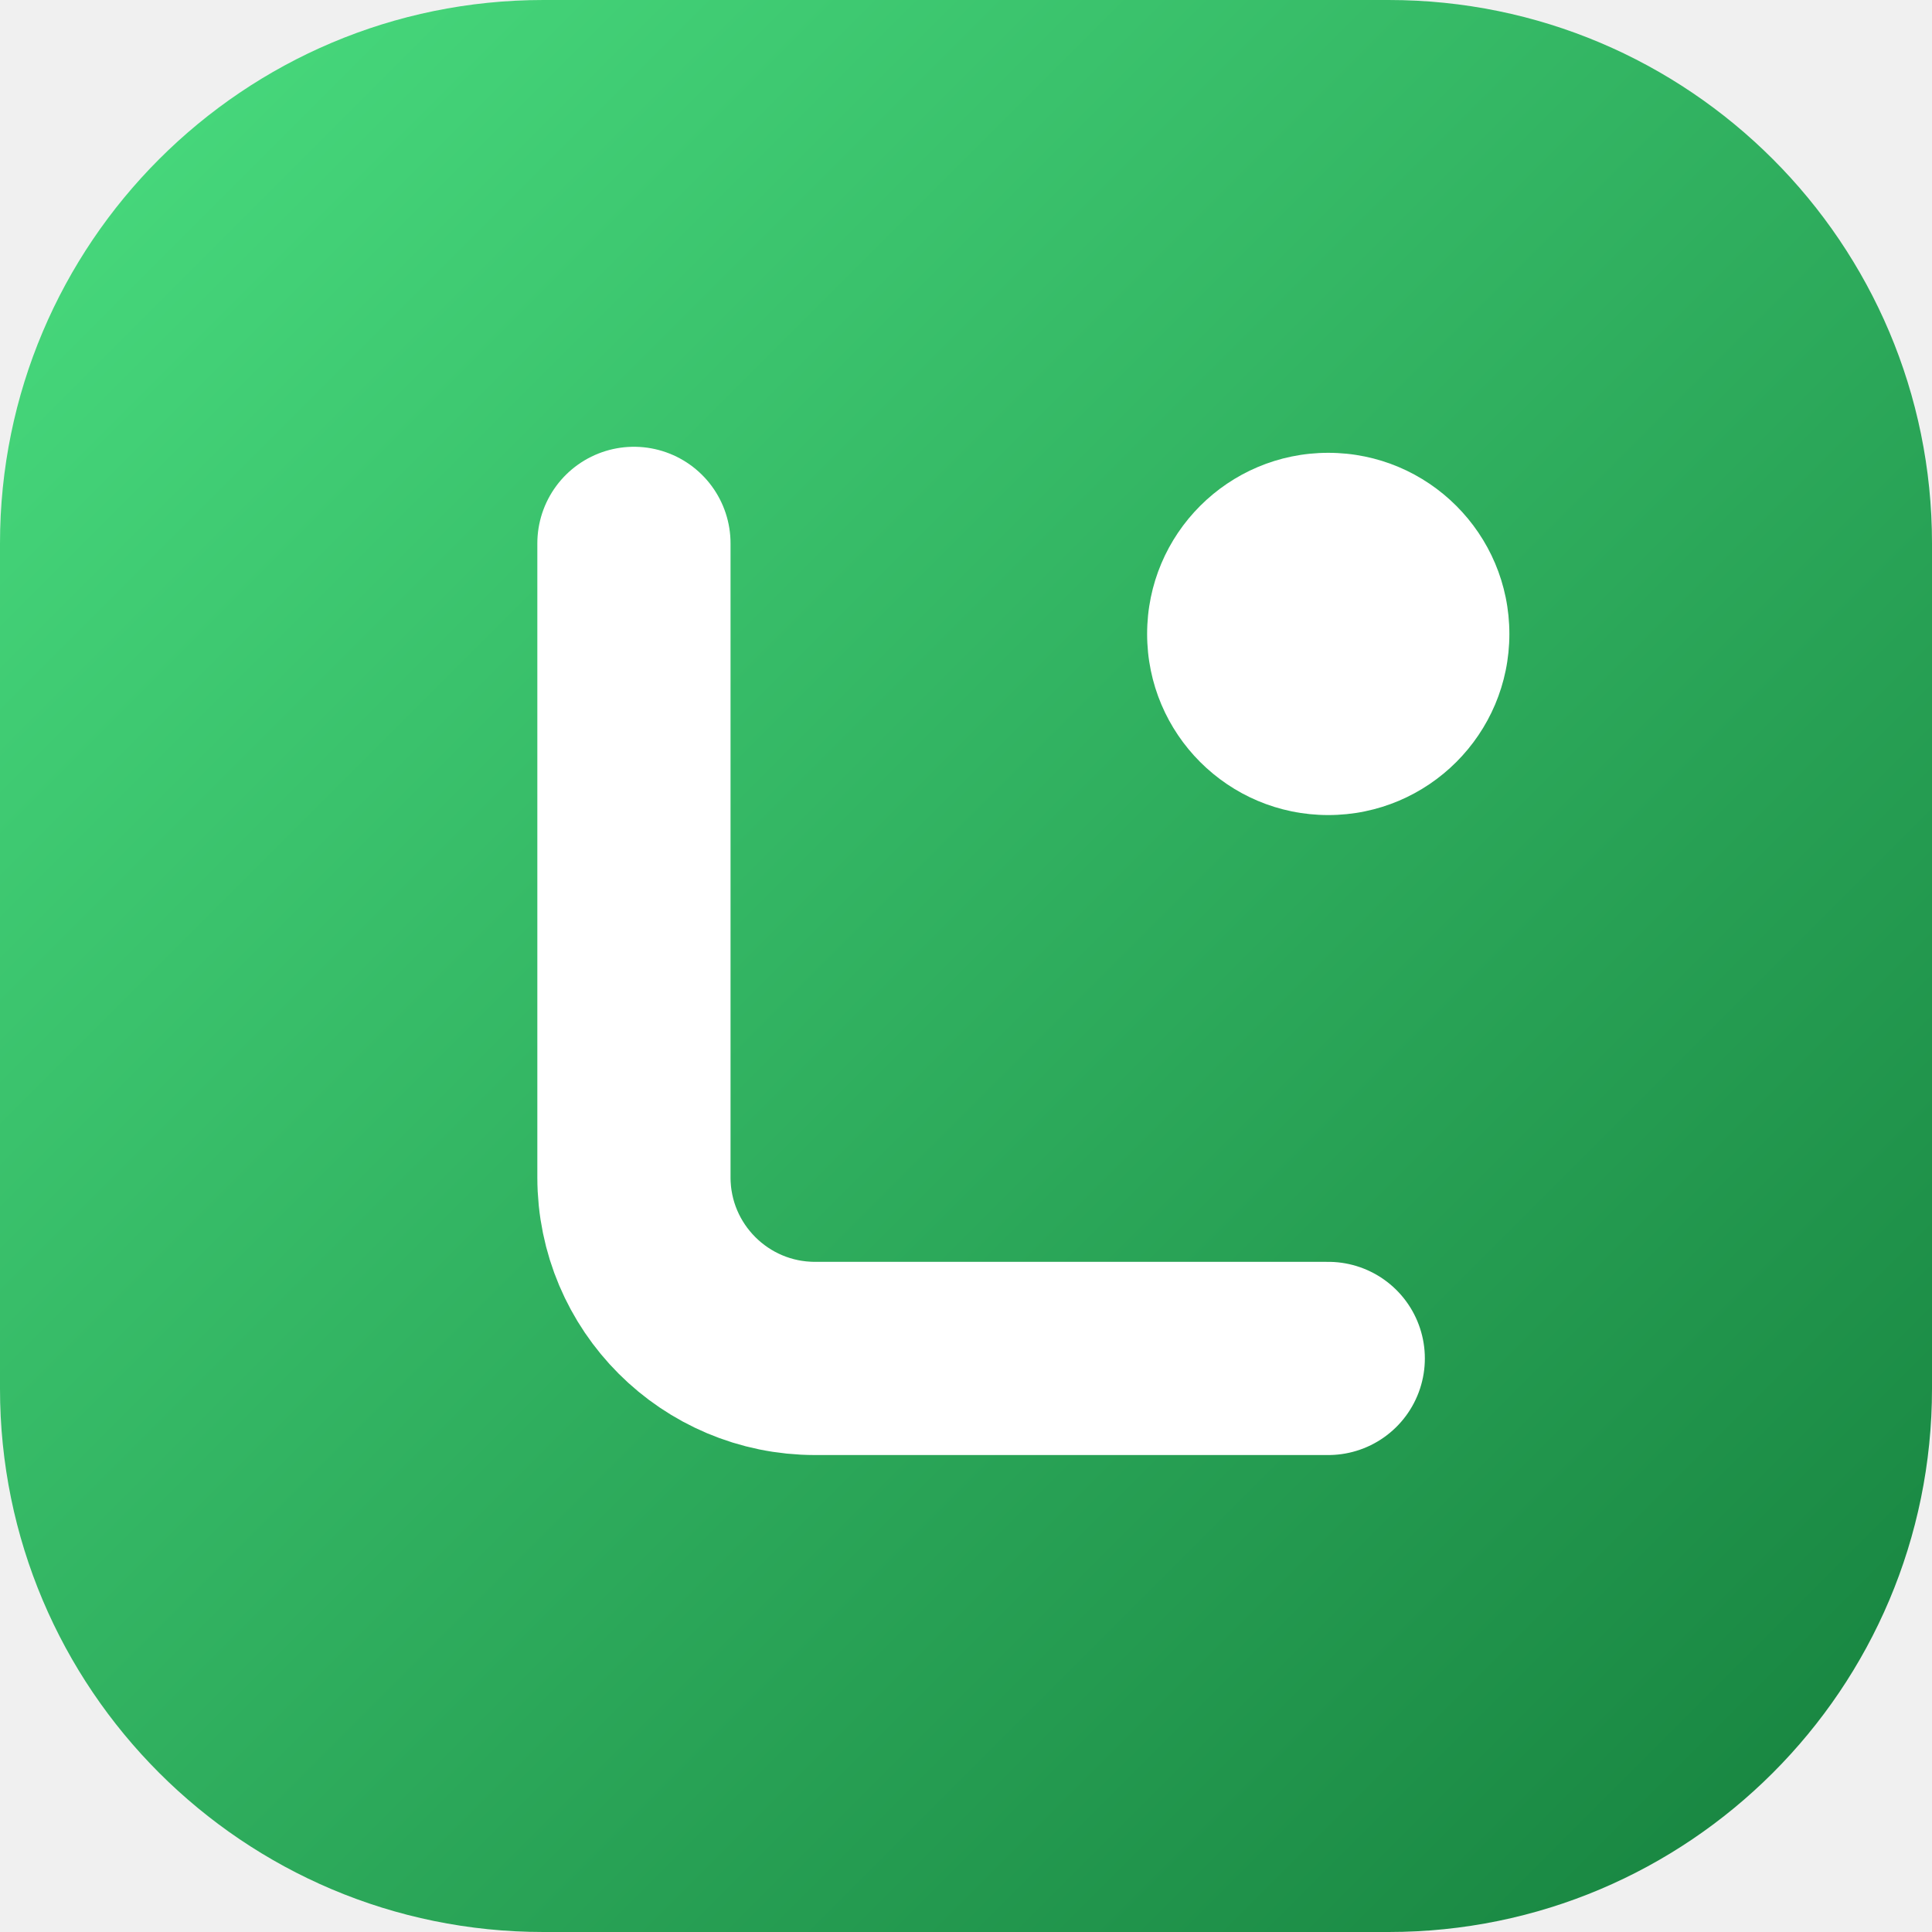
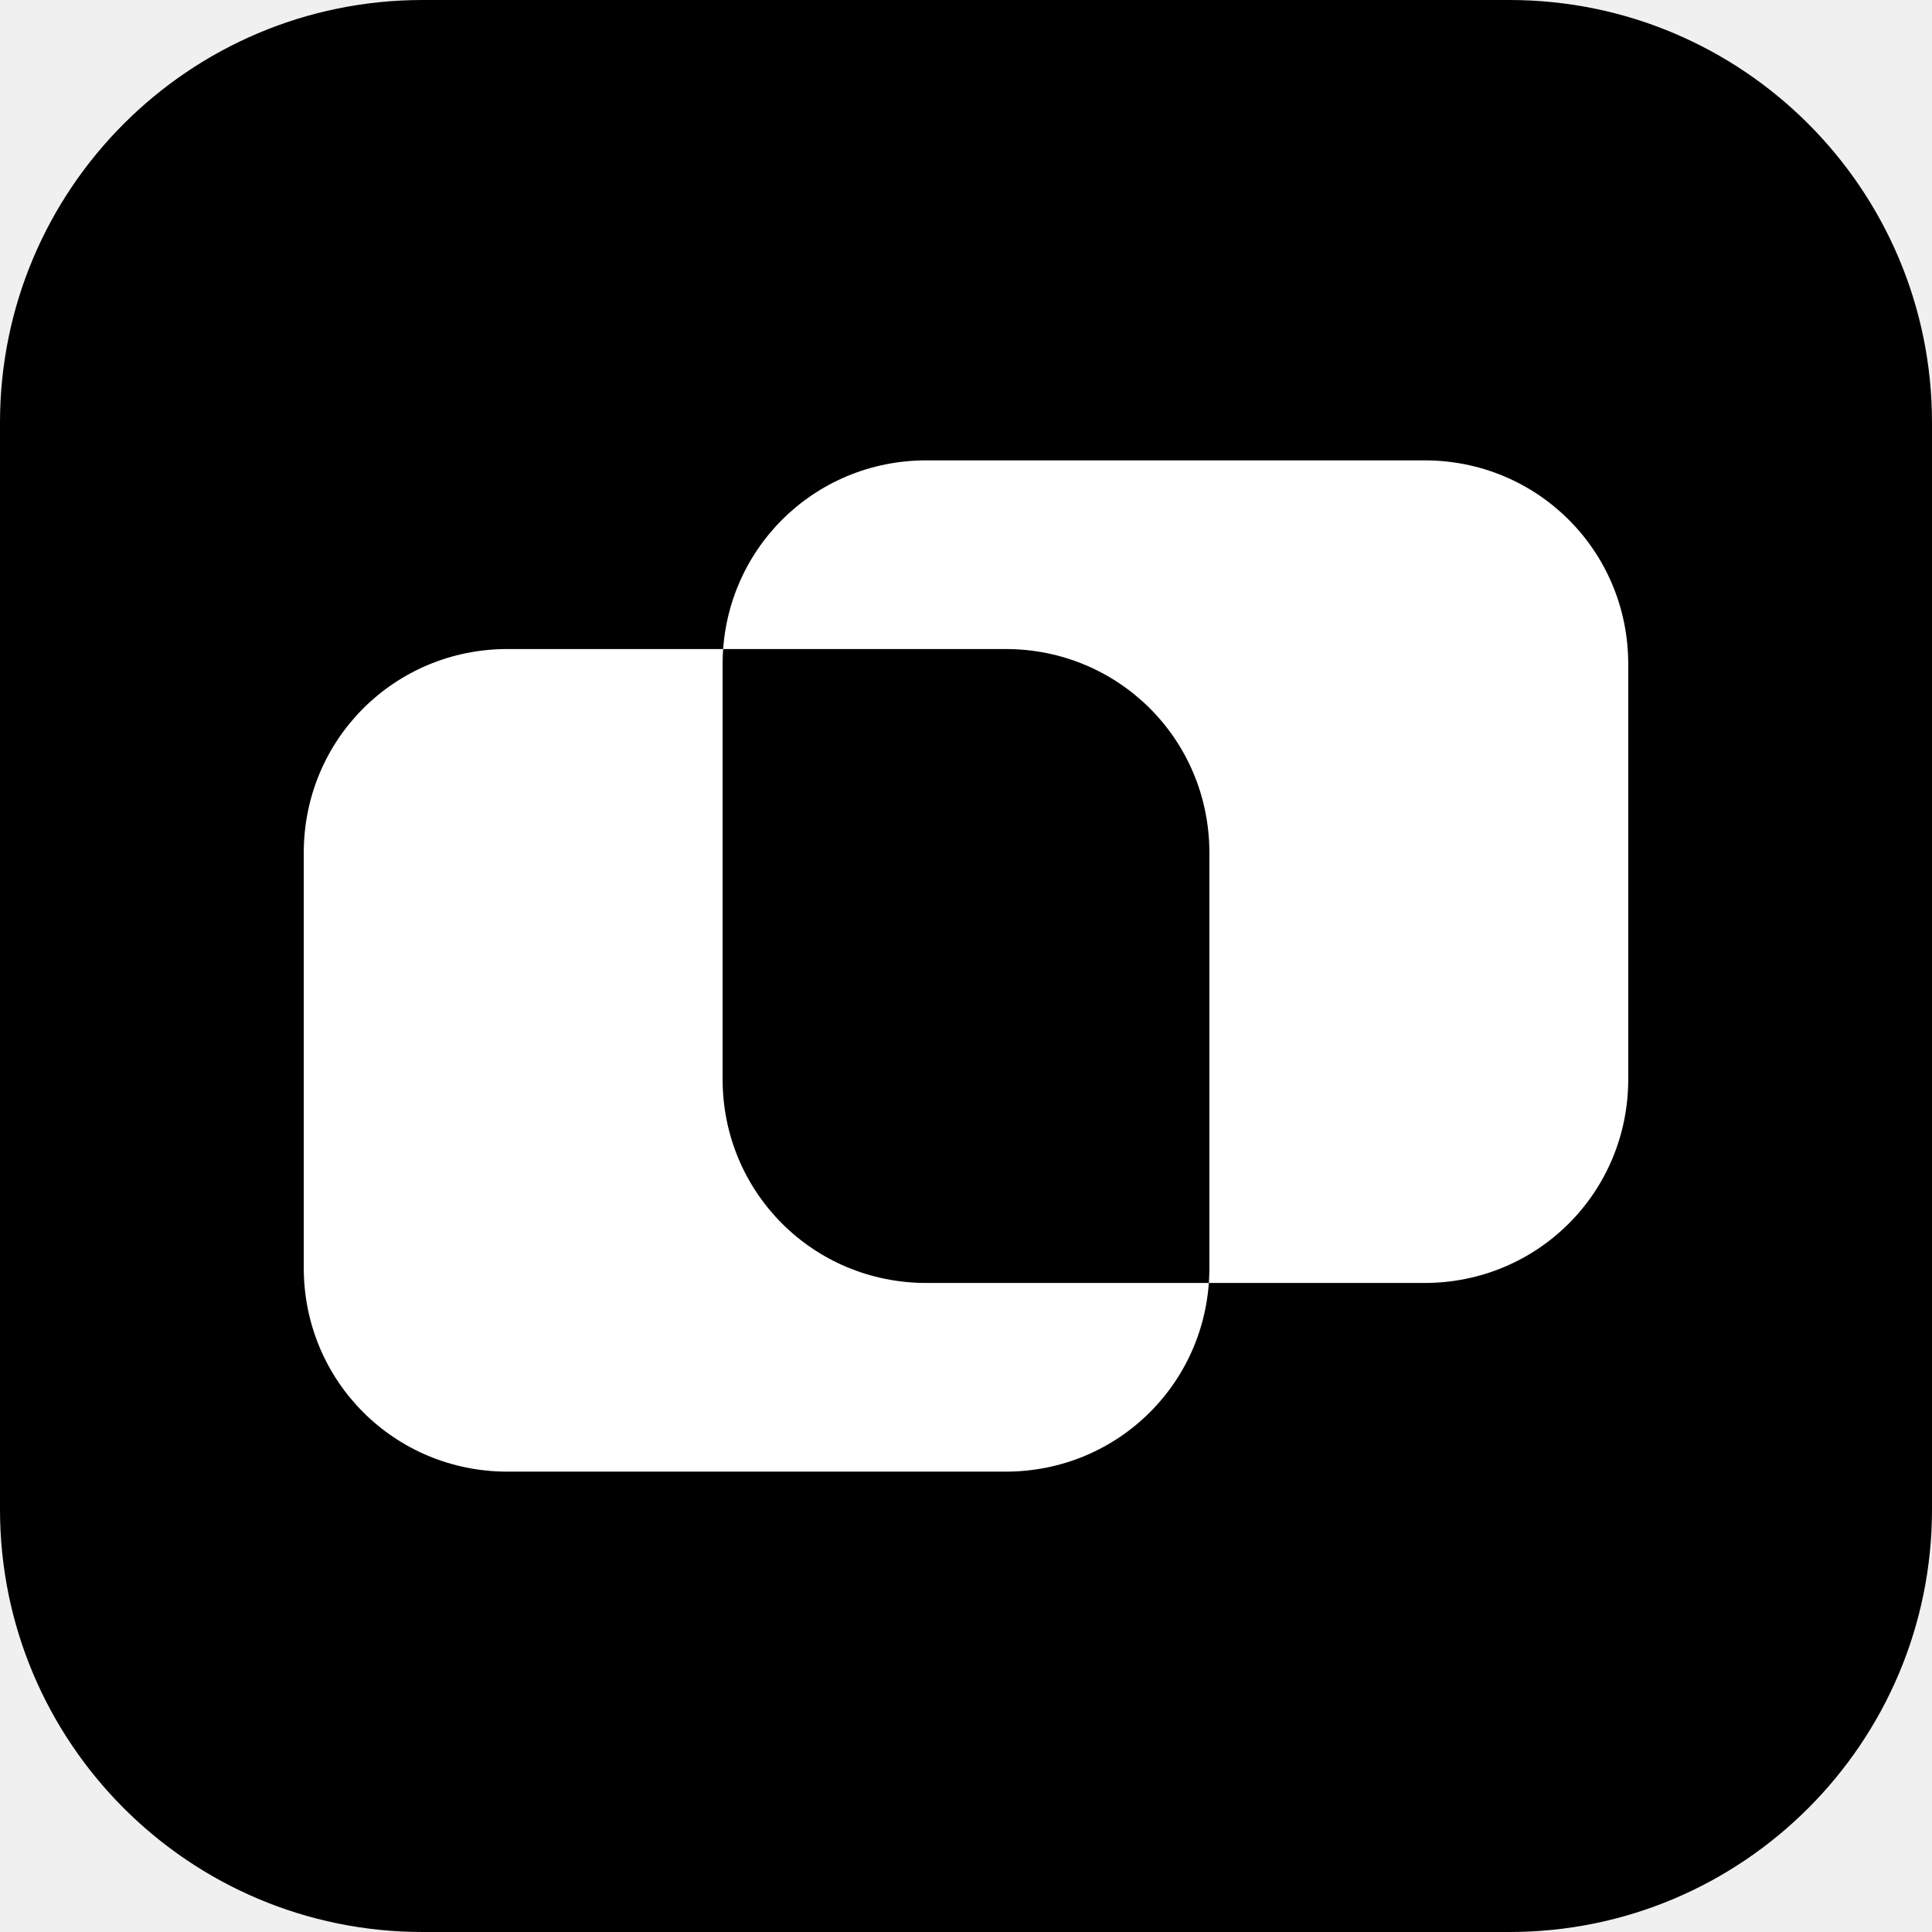
- <svg xmlns="http://www.w3.org/2000/svg" viewBox="0 0 32 32">
-   <defs>
-     <linearGradient id="g" x1="0" y1="0" x2="1" y2="1">
-       <stop offset="0" stop-color="#4ade80" />
-       <stop offset="1" stop-color="#15803d" />
-     </linearGradient>
-   </defs>
-   <rect width="32" height="32" rx="9" fill="url(#g)" />
-   <path d="M10.5 9v10.5a3 3 0 0 0 3 3H22" stroke="#fff" stroke-width="3.2" fill="none" stroke-linecap="round" stroke-linejoin="round" />
-   <circle cx="22" cy="10.5" r="3" fill="#fff" />
+ <svg xmlns="http://www.w3.org/2000/svg" viewBox="0 0 1024 1024">
+   <rect width="1024" height="1024" rx="224" fill="#000000" />
+   <path fill="#FFFFFF" fill-rule="evenodd" d="M269 344H533C593 344 641 392 641 452V672C641 732 593 780 533 780H269C209 780 161 732 161 672V452C161 392 209 344 269 344ZM491 244H755C815 244 863 292 863 352V572C863 632 815 680 755 680H491C431 680 383 632 383 572V352C383 292 431 244 491 244Z" />
</svg>
